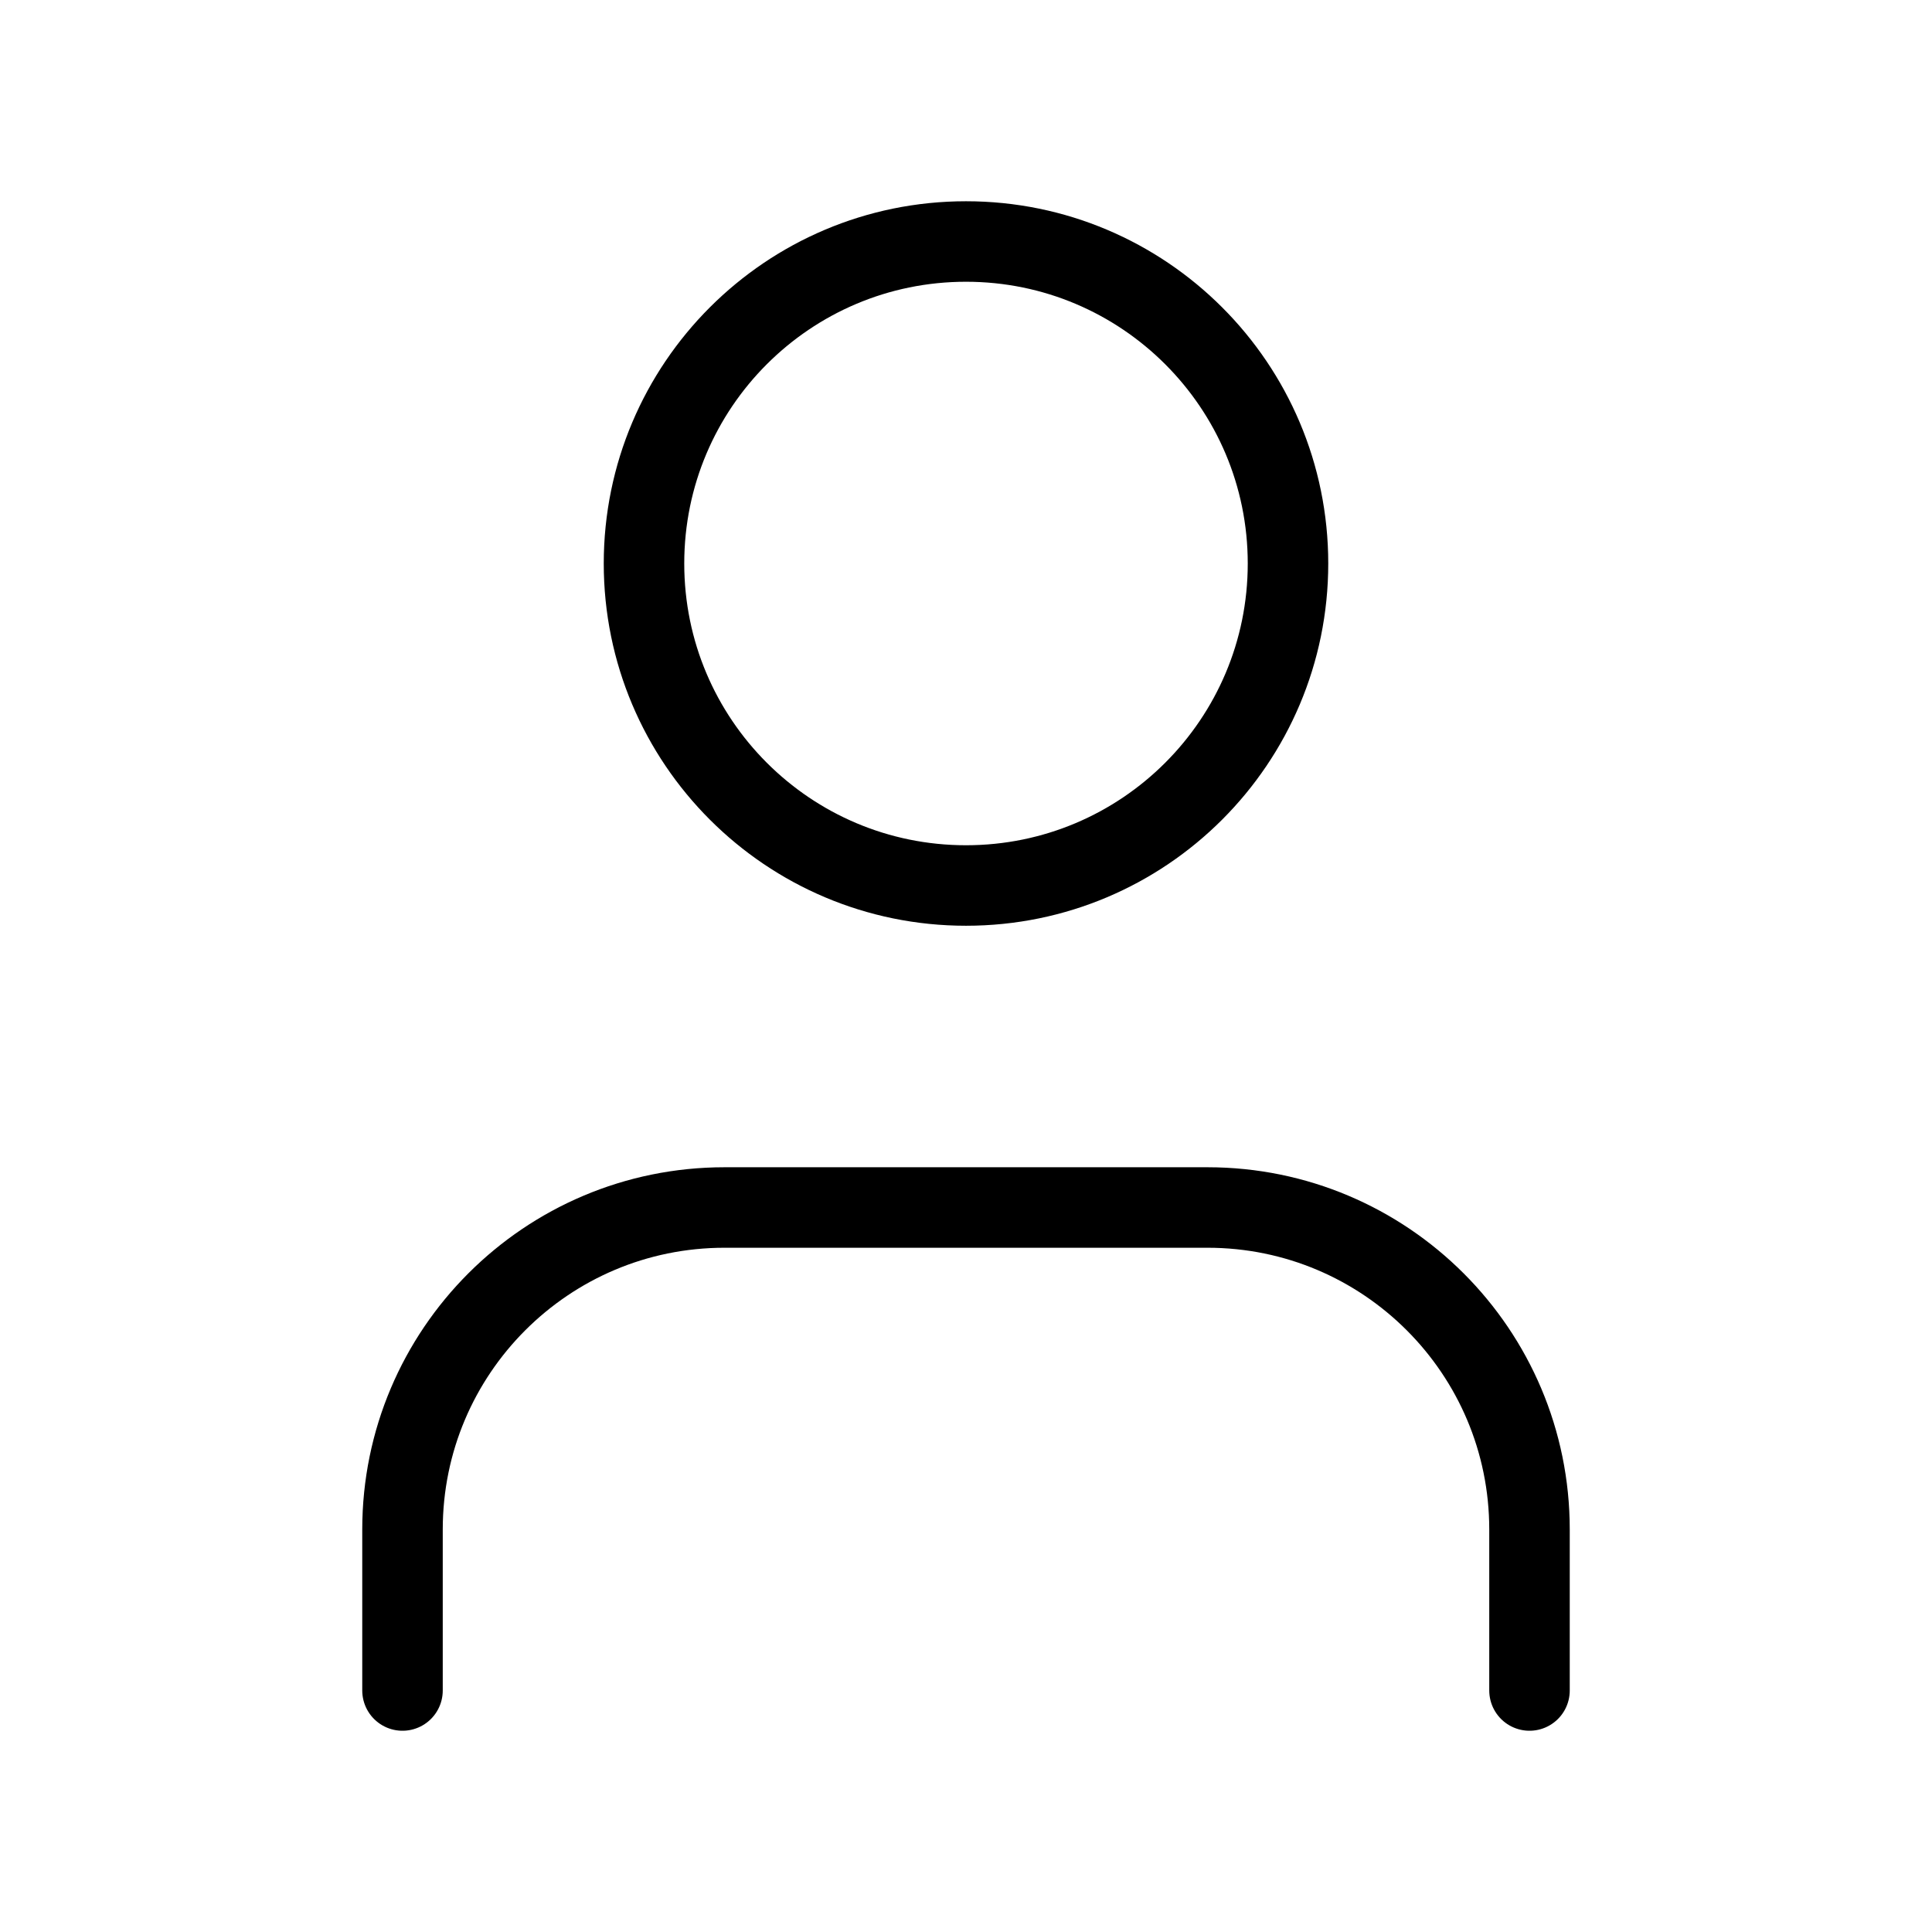
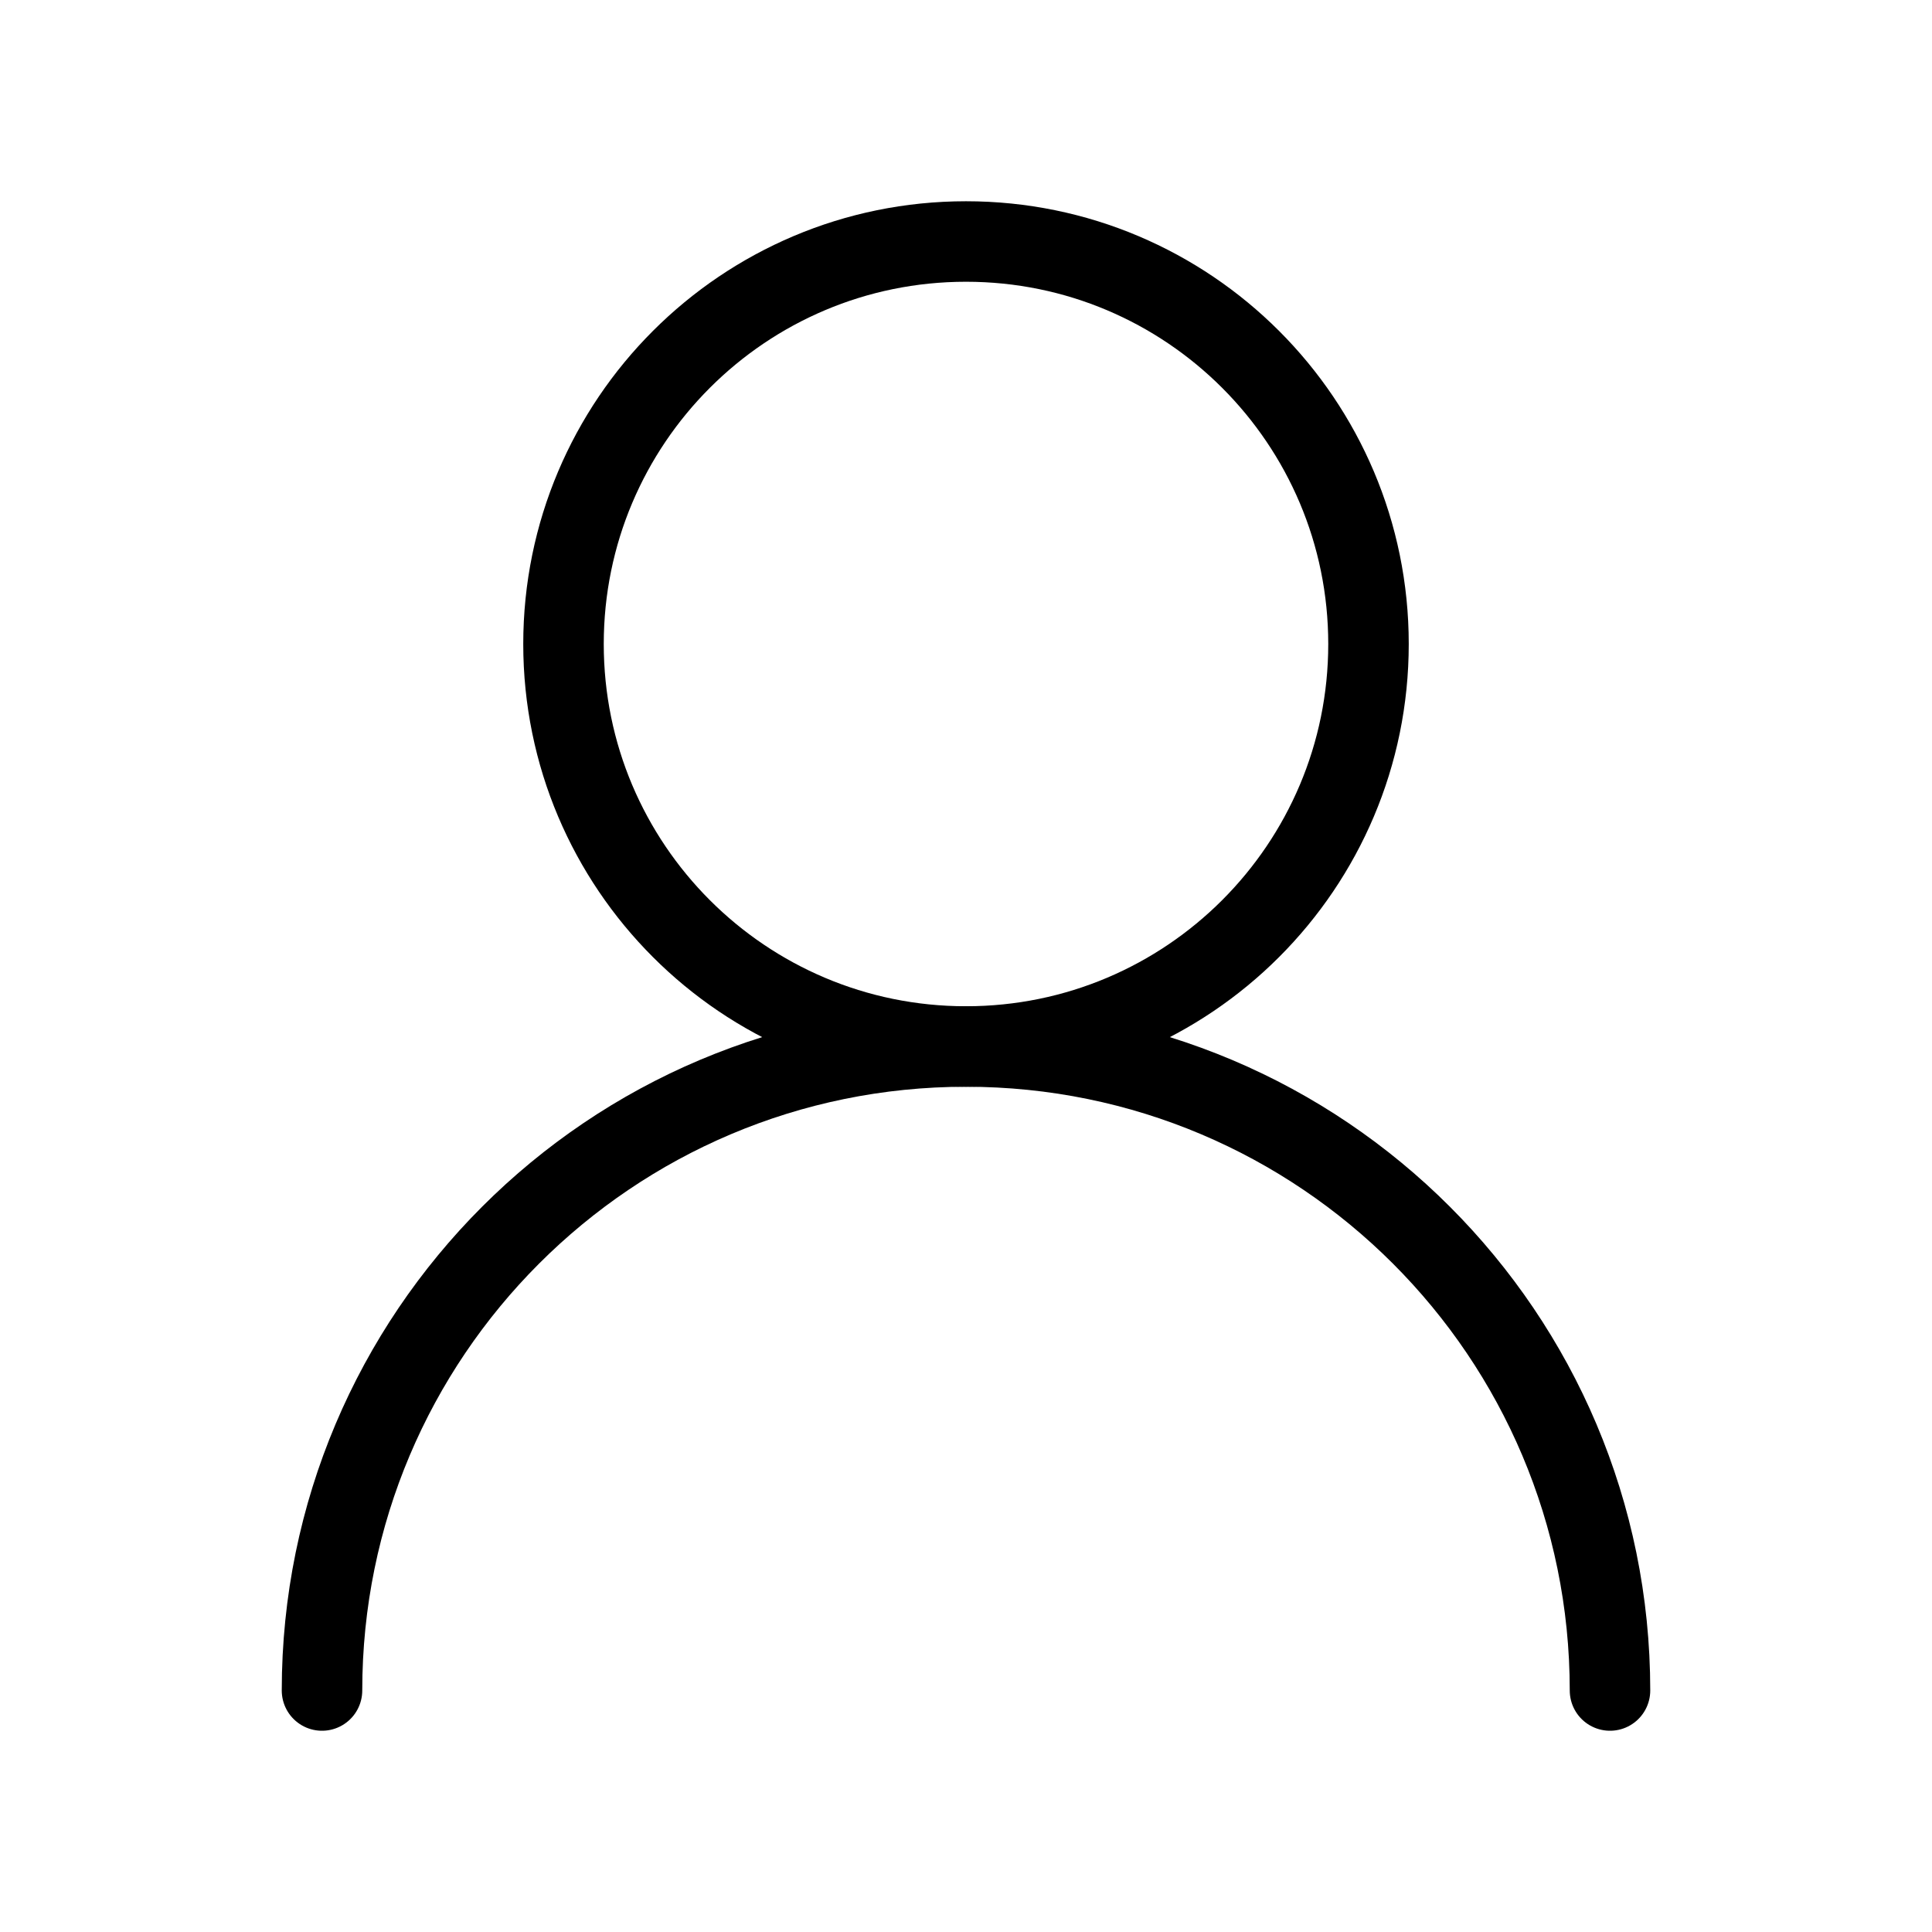
- <svg xmlns="http://www.w3.org/2000/svg" width="16" height="16" viewBox="0 0 24 24" fill="none" stroke="currentColor" stroke-width="1" stroke-linecap="round" stroke-linejoin="round" class="lucide lucide-user">
-   <path d="M19 21v-2a4 4 0 0 0-4-4H9a4 4 0 0 0-4 4v2" />
-   <circle cx="12" cy="7" r="4" />
+ <svg xmlns="http://www.w3.org/2000/svg" width="16" height="16" viewBox="0 0 24 24" fill="none" stroke="currentColor" stroke-width="1" stroke-linecap="round" stroke-linejoin="round" class="lucide lucide-user-round">
+   <circle cx="12" cy="8" r="5" />
+   <path d="M20 21a8 8 0 0 0-16 0" />
</svg>
